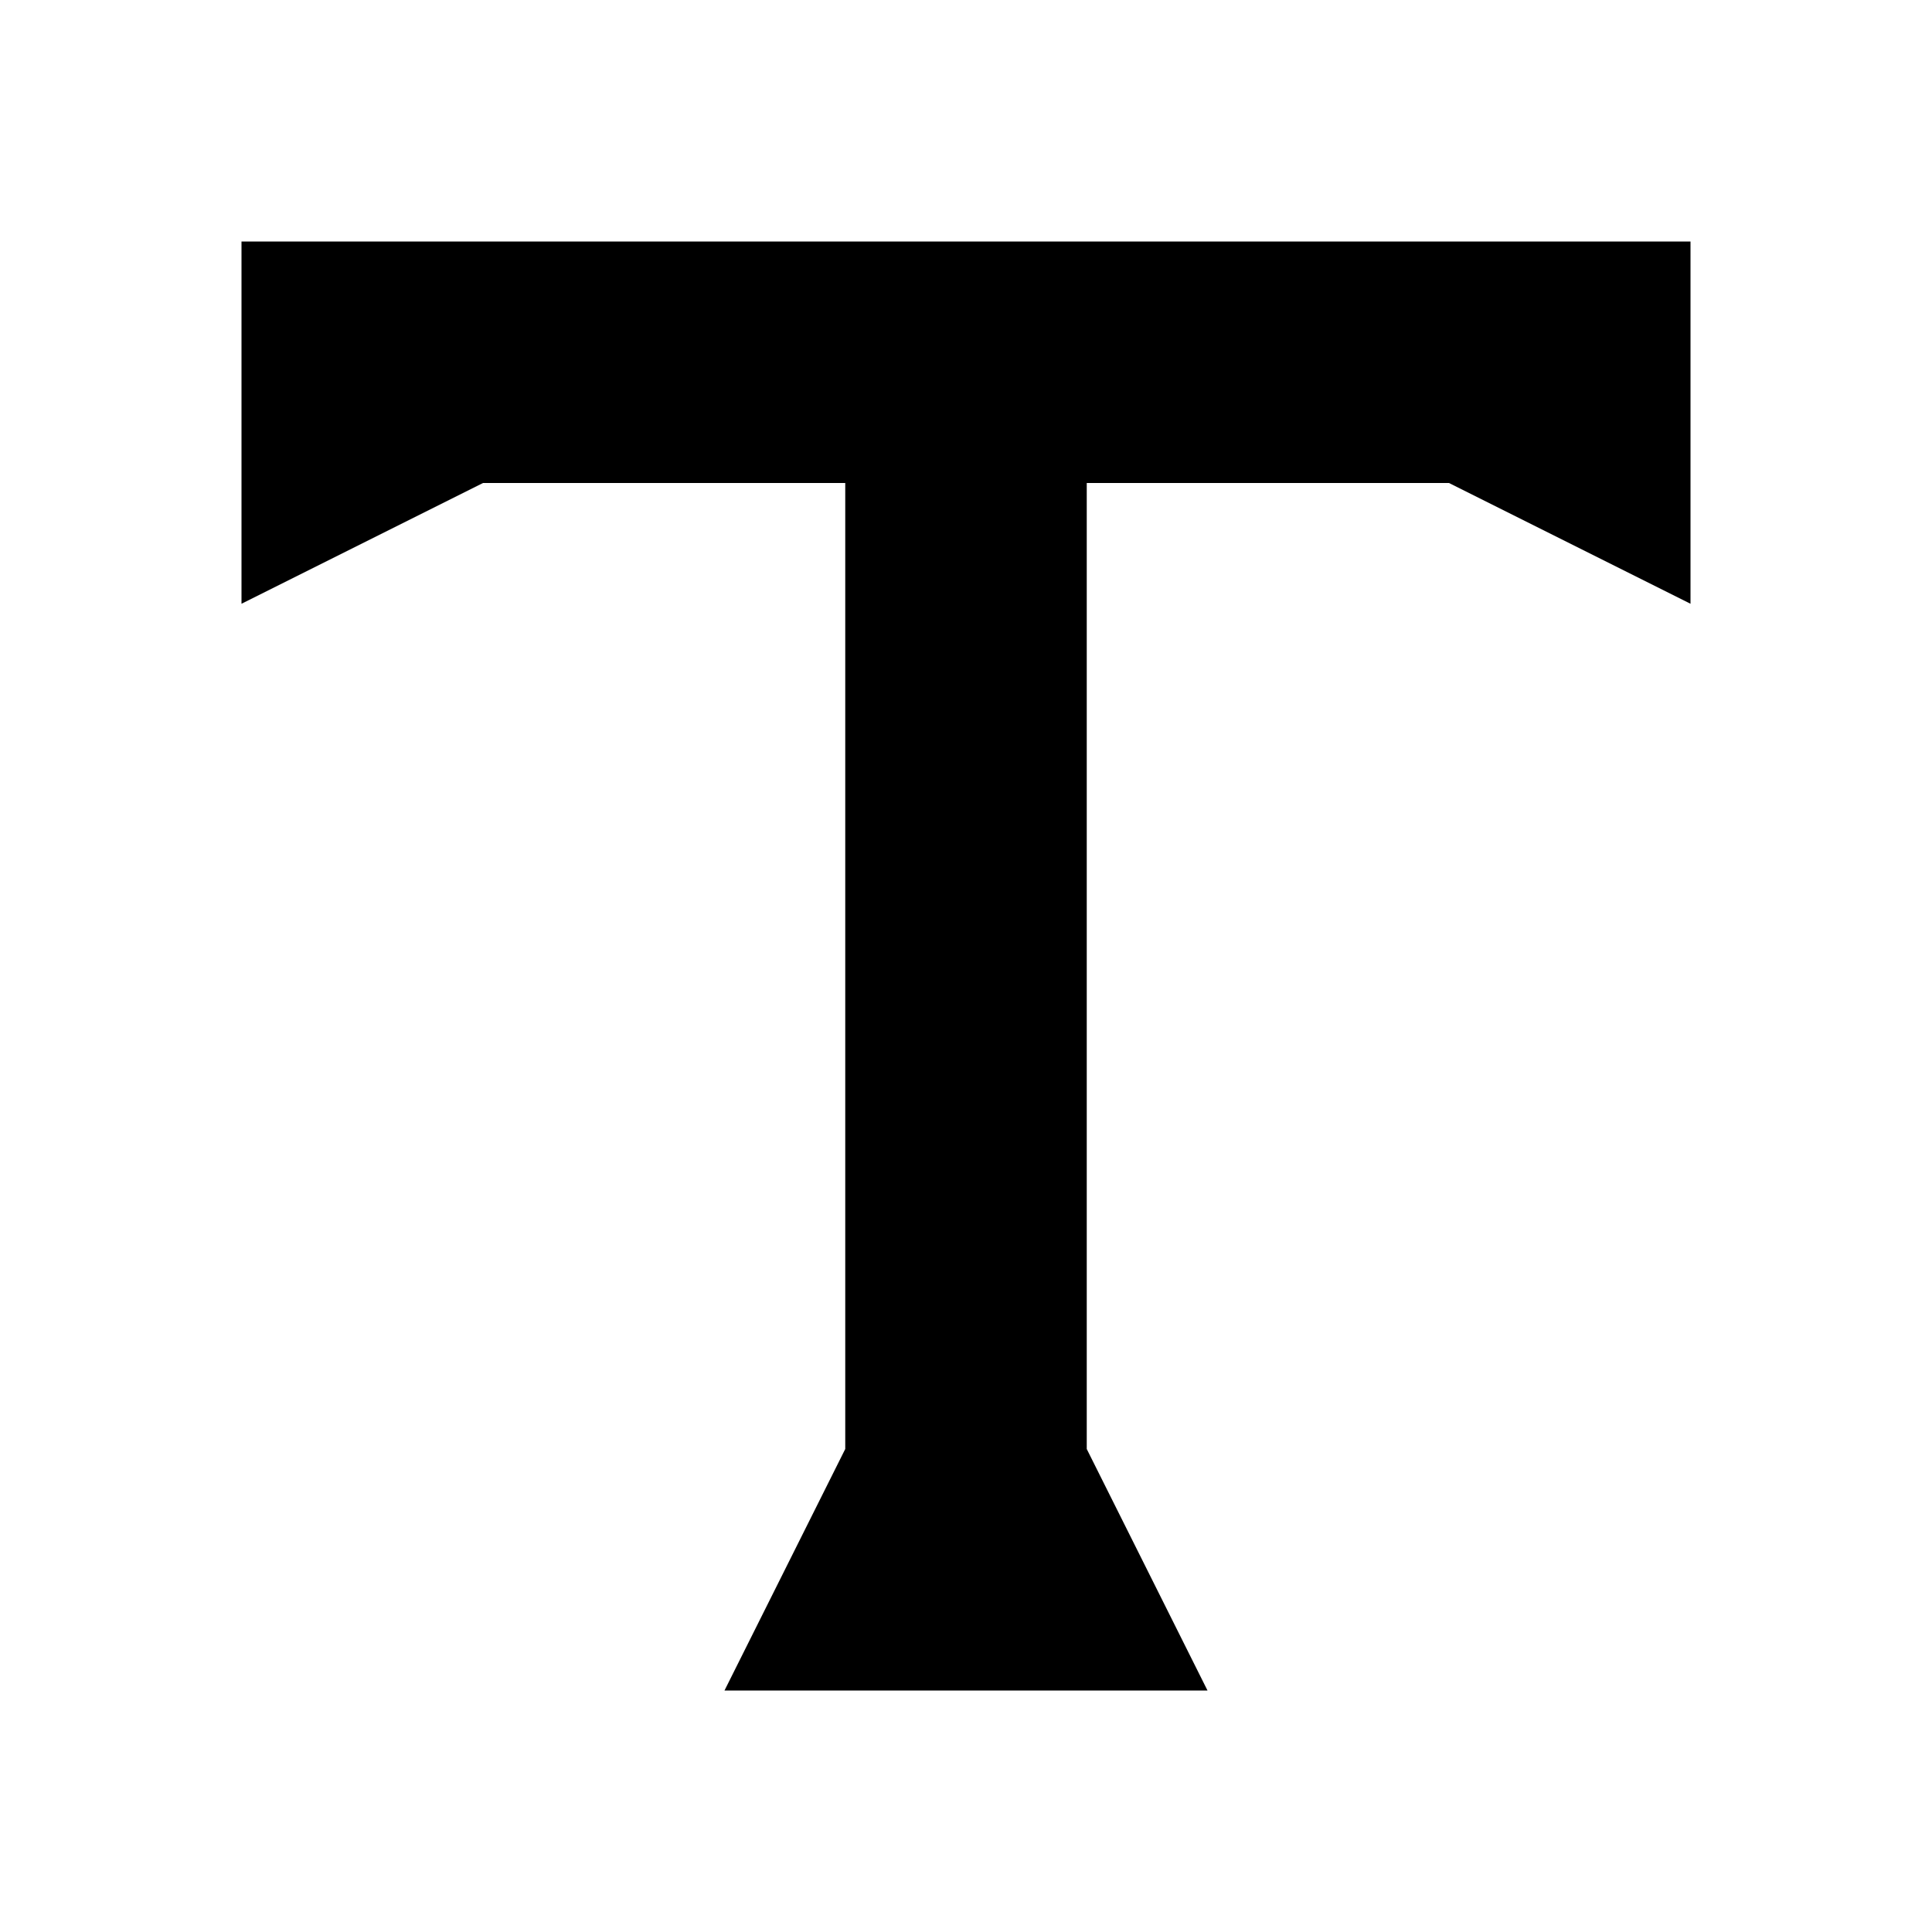
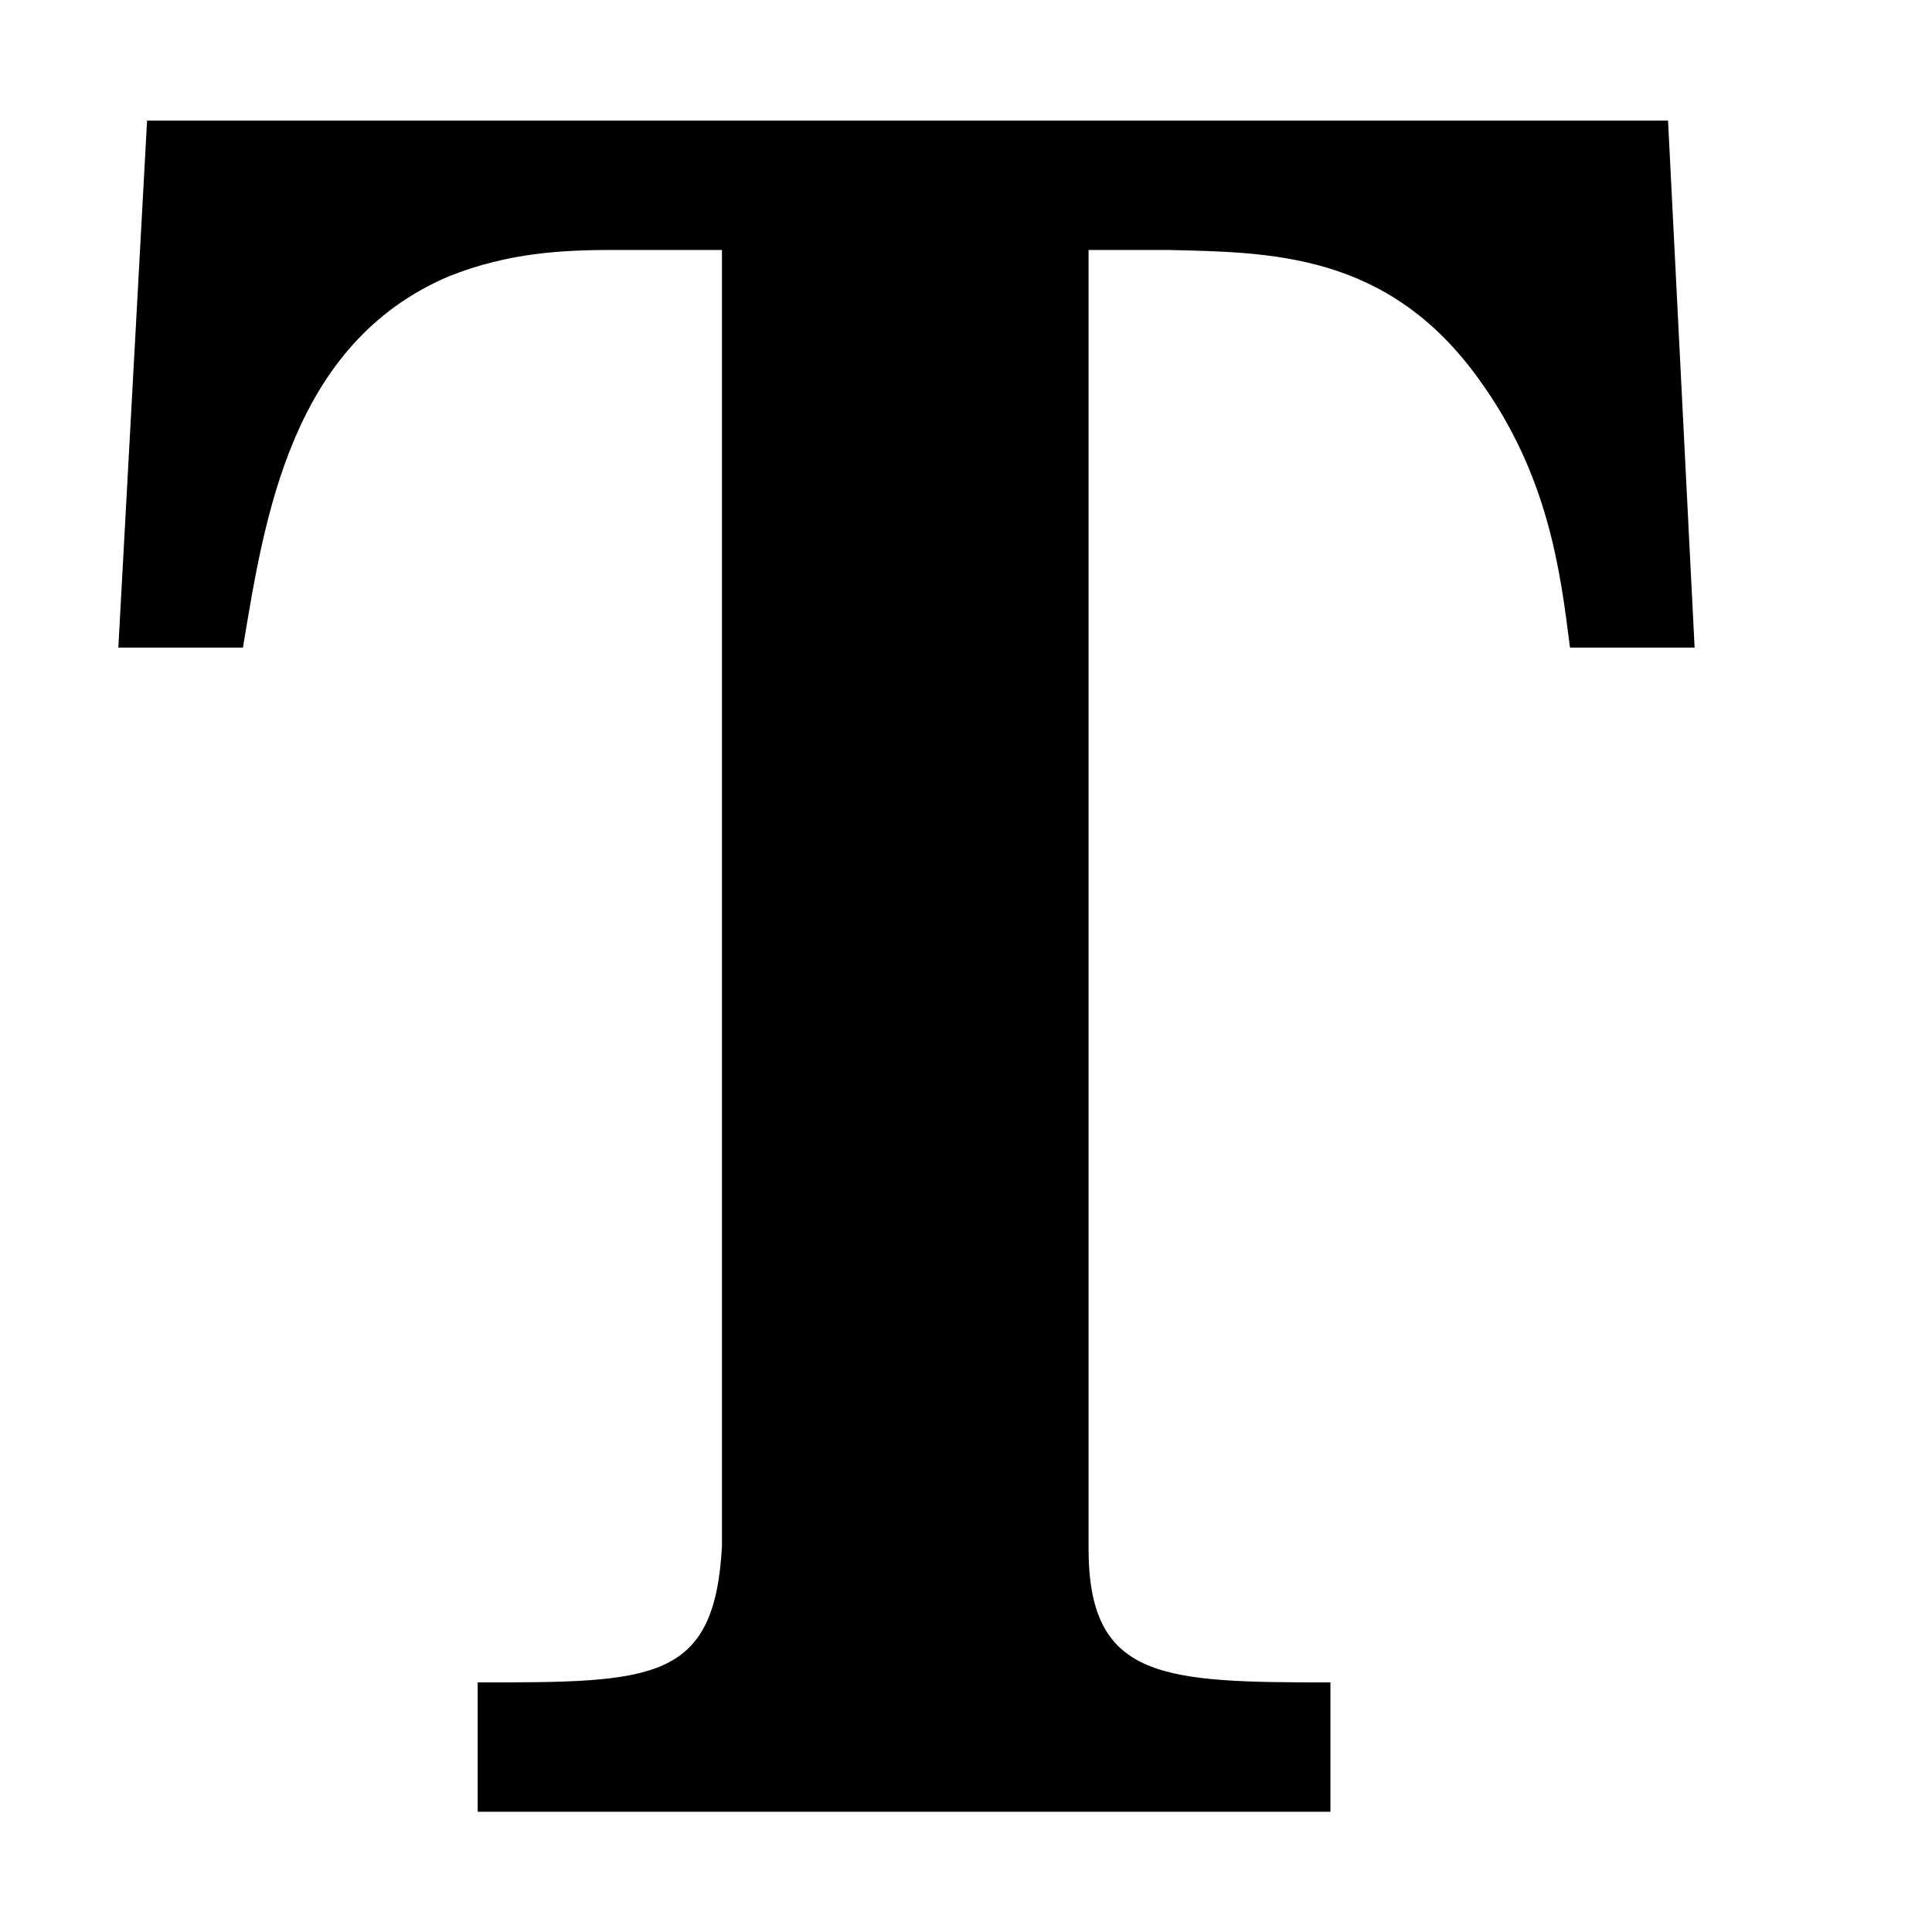
<svg xmlns="http://www.w3.org/2000/svg" version="1.1" id="svg1" width="16" height="16" viewBox="0 0 16 16">
-   <g transform="translate(-195,-527.3622)" id="dialog-text-and-font">
-     <g transform="translate(113.9998,330.3622)" id="g74847">
-       <path id="rect74840" d="m 81,197 h 16 v 16 h -16 z" style="opacity:0;fill:none" />
-       <path id="path74842" transform="translate(241.0002,217)" d="m -153,-16 v 3.5 4.5 l -1,2 h 1 3 l -1,-2 v -2 -2.5 -3.5 h 1.25 1.75 l 2,1 v -1 -2 h -12 v 2 1 l 2,-1 h 1.75 z" style="opacity:1" />
-     </g>
+   <defs id="defs9" />
+   <g id="g74847">
+     <path id="rect74840" d="M 0, 0 h 16 v 16 h -16 z" style="opacity:0;fill:none" />
+     <path d="M 0.98,5.363 H 2.012 C 2.19,4.292 2.408,2.844 3.718,2.288 4.214,2.09 4.67,2.07 5.086,2.07 h 0.893 V 12.802 c -0.06,1.131 -0.575,1.131 -2.023,1.131 v 1.071 h 7.062 v -1.071 c -1.389,0 -2.003,-0.02 -2.003,-1.111 V 2.07 H 9.669 c 0.853,0.02 1.825,0.02 2.579,1.071 0.575,0.793 0.674,1.587 0.754,2.222 h 1.032 L 13.814,0.999 H 1.218 Z" id="path1114" />
  </g>
</svg>
